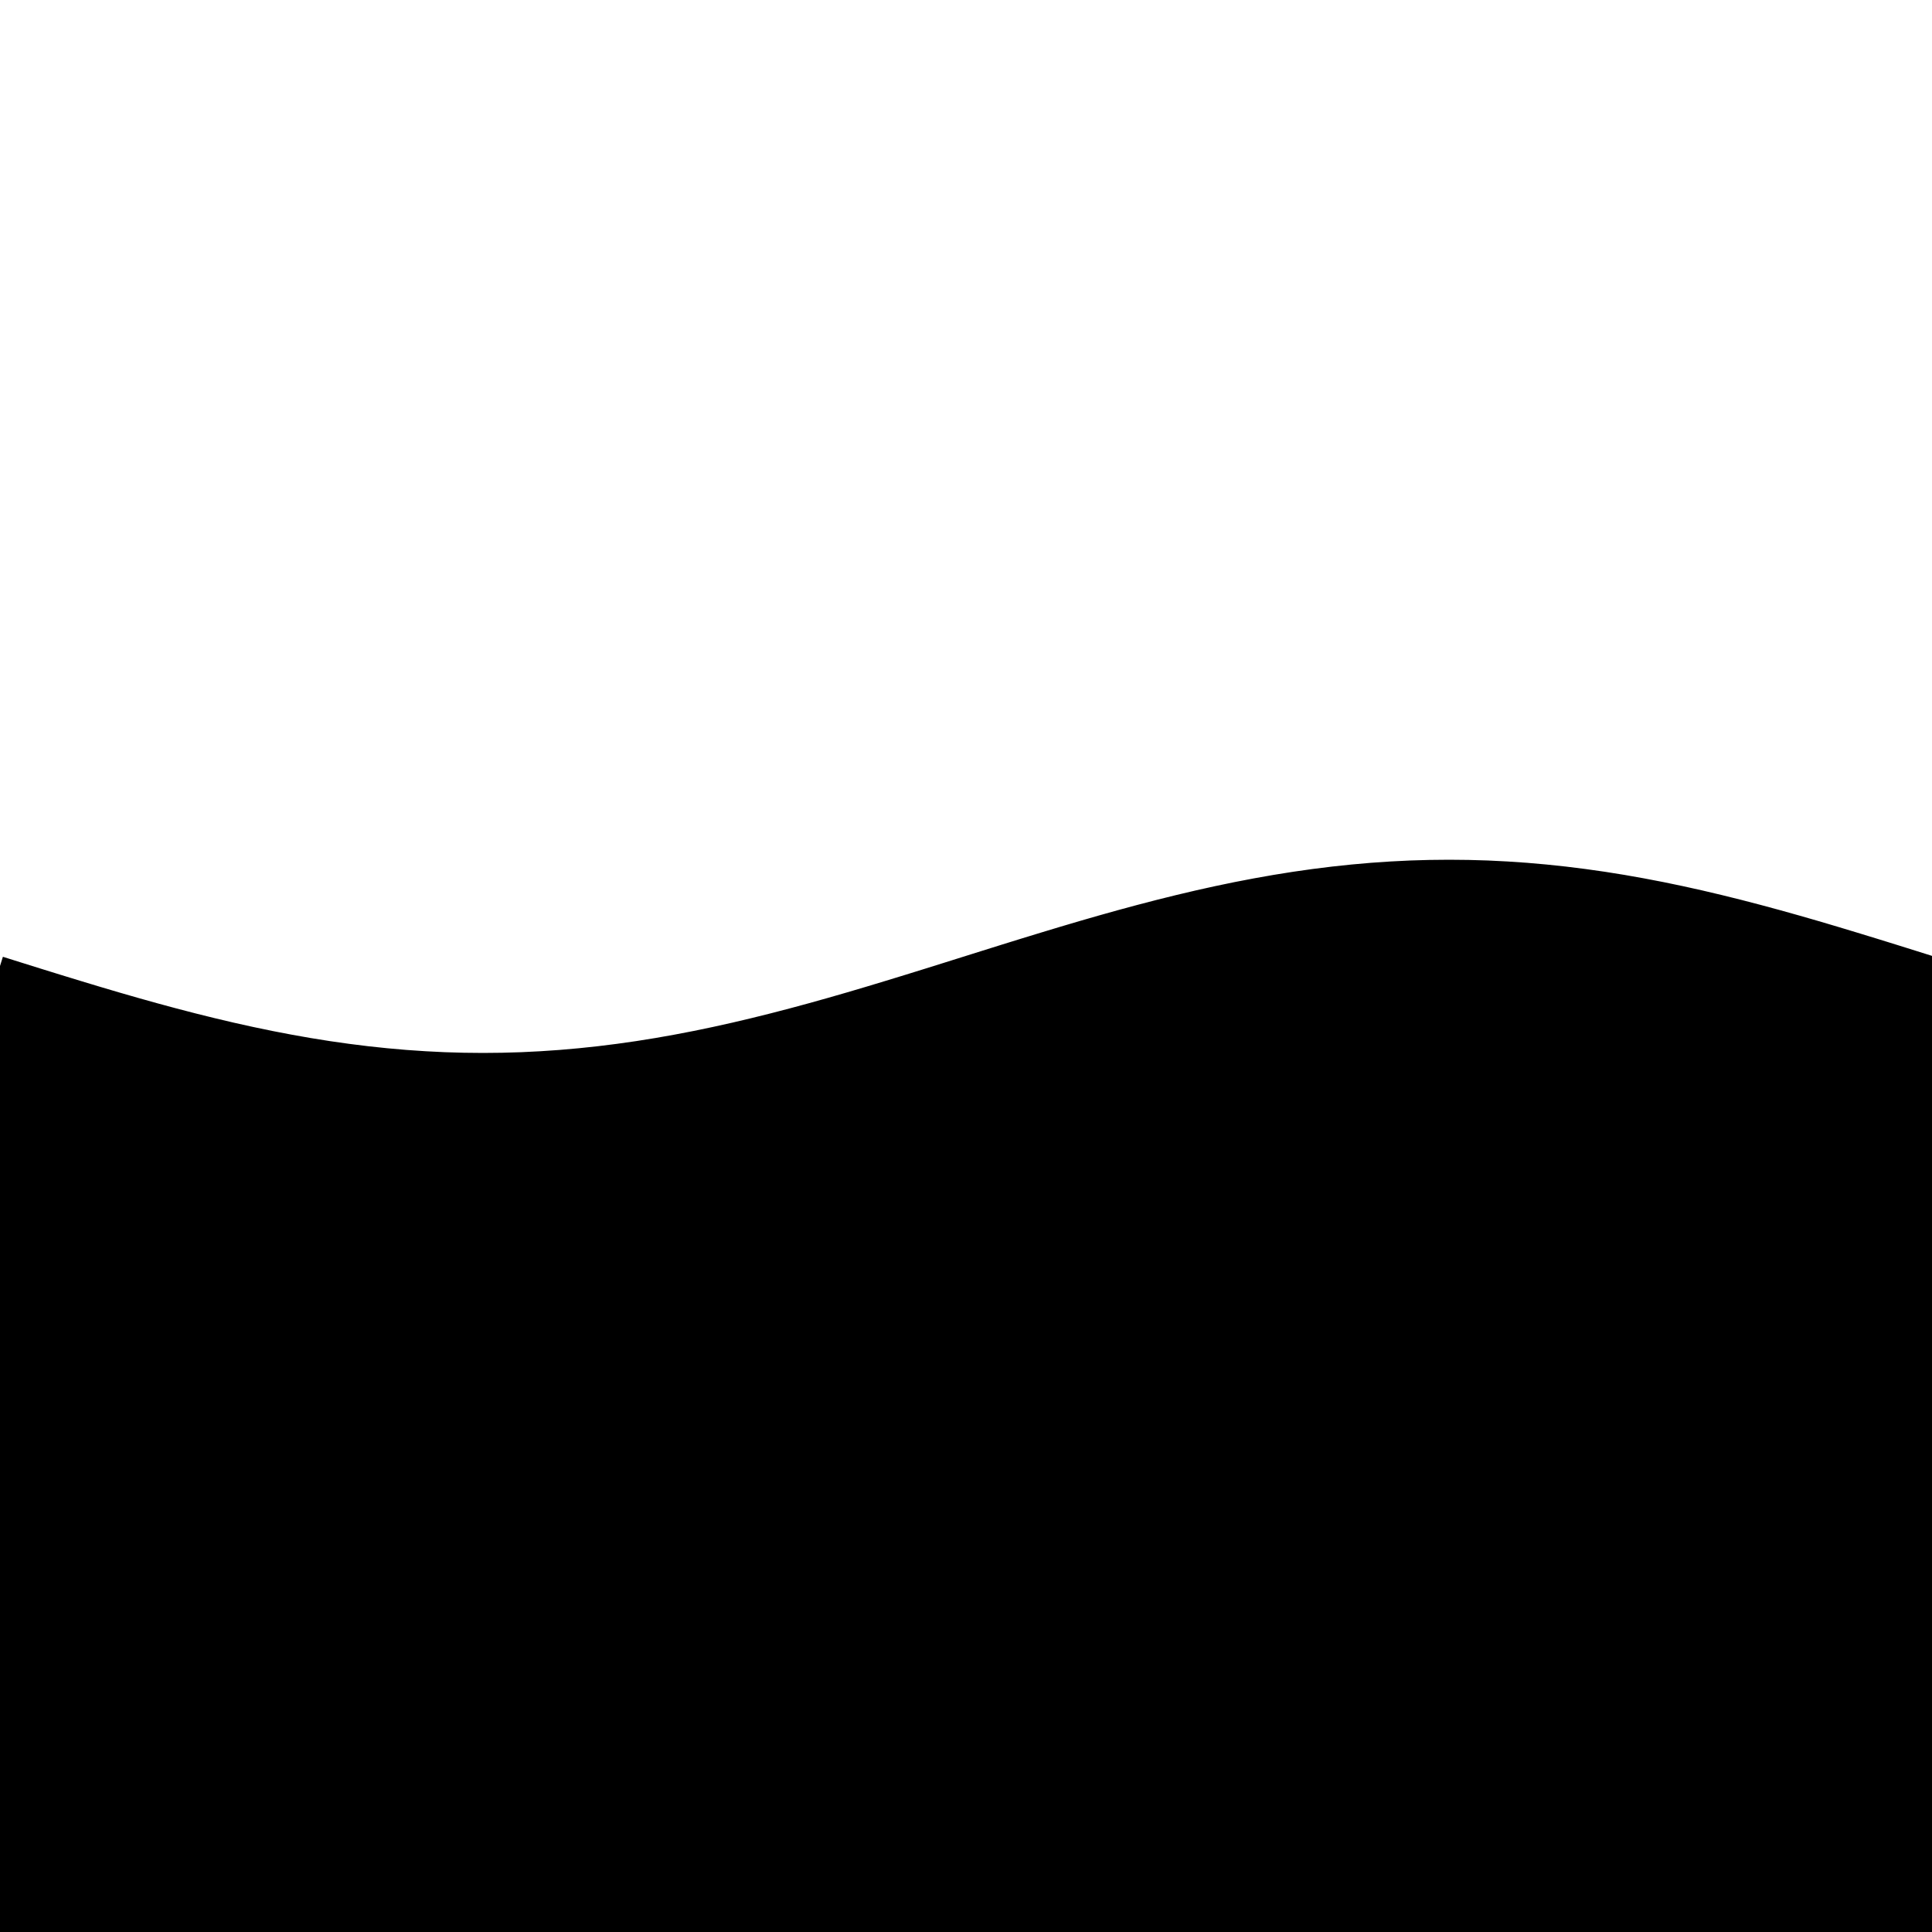
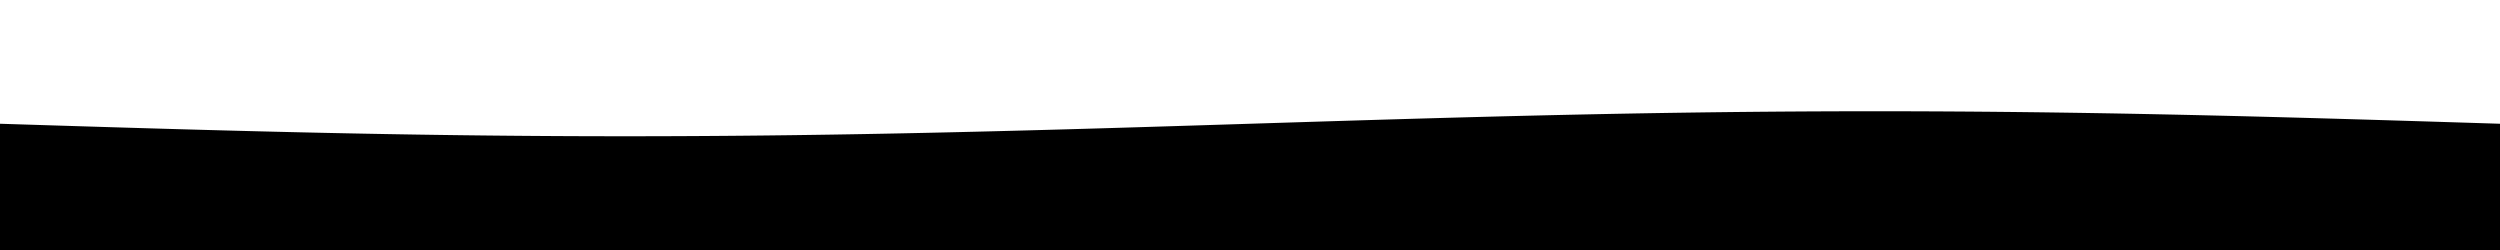
- <svg height="100" width="100">
-   <polyline points="0,50.0 1,50.314 2,50.627 3,50.937 4,51.243 5,51.545 6,51.841 7,52.129 8,52.409 9,52.679 10,52.939 11,53.187 12,53.423 13,53.645 14,53.853 15,54.045 16,54.222 17,54.382 18,54.524 19,54.649 20,54.755 21,54.843 22,54.911 23,54.961 24,54.99 25,55.0 26,54.99 27,54.961 28,54.911 29,54.843 30,54.755 31,54.649 32,54.524 33,54.382 34,54.222 35,54.045 36,53.853 37,53.645 38,53.423 39,53.187 40,52.939 41,52.679 42,52.409 43,52.129 44,51.841 45,51.545 46,51.243 47,50.937 48,50.627 49,50.314 50,50.0 51,49.686 52,49.373 53,49.063 54,48.757 55,48.455 56,48.159 57,47.871 58,47.591 59,47.321 60,47.061 61,46.813 62,46.577 63,46.355 64,46.147 65,45.955 66,45.778 67,45.618 68,45.476 69,45.351 70,45.245 71,45.157 72,45.089 73,45.039 74,45.01 75,45.0 76,45.01 77,45.039 78,45.089 79,45.157 80,45.245 81,45.351 82,45.476 83,45.618 84,45.778 85,45.955 86,46.147 87,46.355 88,46.577 89,46.813 90,47.061 91,47.321 92,47.591 93,47.871 94,48.159 95,48.455 96,48.757 97,49.063 98,49.373 99,49.686 100,50.0 100,100 0,100 " fill="black" stroke="black" />
+ <svg height="100" width="1000">
+   <polyline points="0.0,50.0 2.0,50.063 4.0,50.126 6.0,50.188 8.0,50.251 10.0,50.314 12.0,50.377 14.0,50.439 16.0,50.502 18.0,50.564 20.0,50.627 22.0,50.689 24.0,50.751 26.0,50.813 28.0,50.875 30.0,50.937 32.0,50.999 34.0,51.06 36.0,51.121 38.0,51.182 40.0,51.243 42.0,51.304 44.0,51.365 46.0,51.425 48.0,51.485 50.0,51.545 52.0,51.605 54.0,51.664 56.0,51.723 58.0,51.782 60.0,51.841 62.0,51.899 64.0,51.957 66.0,52.015 68.0,52.072 70.0,52.129 72.0,52.186 74.0,52.242 76.0,52.298 78.0,52.354 80.0,52.409 82.0,52.464 84.0,52.518 86.0,52.572 88.0,52.626 90.0,52.679 92.0,52.732 94.0,52.784 96.0,52.836 98.0,52.888 100.0,52.939 102.0,52.99 104.0,53.04 106.0,53.089 108.0,53.138 110.0,53.187 112.0,53.235 114.0,53.283 116.0,53.33 118.0,53.377 120.0,53.423 122.0,53.468 124.0,53.513 126.0,53.558 128.0,53.602 130.0,53.645 132.0,53.688 134.0,53.73 136.0,53.771 138.0,53.812 140.0,53.853 142.0,53.892 144.0,53.931 146.0,53.97 148.0,54.008 150.0,54.045 152.0,54.082 154.0,54.118 156.0,54.153 158.0,54.188 160.0,54.222 162.0,54.255 164.0,54.288 166.0,54.32 168.0,54.351 170.0,54.382 172.0,54.411 174.0,54.441 176.0,54.469 178.0,54.497 180.0,54.524 182.0,54.551 184.0,54.576 186.0,54.601 188.0,54.625 190.0,54.649 192.0,54.672 194.0,54.694 196.0,54.715 198.0,54.735 200.0,54.755 202.0,54.774 204.0,54.793 206.0,54.81 208.0,54.827 210.0,54.843 212.0,54.858 214.0,54.873 216.0,54.886 218.0,54.899 220.0,54.911 222.0,54.923 224.0,54.933 226.0,54.943 228.0,54.952 230.0,54.961 232.0,54.968 234.0,54.975 236.0,54.981 238.0,54.986 240.0,54.99 242.0,54.994 244.0,54.996 246.0,54.998 248.0,55 250.0,55.0 252.0,55 254.0,54.998 256.0,54.996 258.0,54.994 260.0,54.99 262.0,54.986 264.0,54.981 266.0,54.975 268.0,54.968 270.0,54.961 272.0,54.952 274.0,54.943 276.0,54.933 278.0,54.923 280.0,54.911 282.0,54.899 284.0,54.886 286.0,54.873 288.0,54.858 290.0,54.843 292.0,54.827 294.0,54.81 296.0,54.793 298.0,54.774 300.0,54.755 302.0,54.735 304.0,54.715 306.0,54.694 308.0,54.672 310.0,54.649 312.0,54.625 314.0,54.601 316.0,54.576 318.0,54.551 320.0,54.524 322.0,54.497 324.0,54.469 326.0,54.441 328.0,54.411 330.0,54.382 332.0,54.351 334.0,54.32 336.0,54.288 338.0,54.255 340.0,54.222 342.0,54.188 344.0,54.153 346.0,54.118 348.0,54.082 350.0,54.045 352.0,54.008 354.0,53.97 356.0,53.931 358.0,53.892 360.0,53.853 362.0,53.812 364.0,53.771 366.0,53.73 368.0,53.688 370.0,53.645 372.0,53.602 374.0,53.558 376.0,53.513 378.0,53.468 380.0,53.423 382.0,53.377 384.0,53.33 386.0,53.283 388.0,53.235 390.0,53.187 392.0,53.138 394.0,53.089 396.0,53.04 398.0,52.99 400.0,52.939 402.0,52.888 404.0,52.836 406.0,52.784 408.0,52.732 410.0,52.679 412.0,52.626 414.0,52.572 416.0,52.518 418.0,52.464 420.0,52.409 422.0,52.354 424.0,52.298 426.0,52.242 428.0,52.186 430.0,52.129 432.0,52.072 434.0,52.015 436.0,51.957 438.0,51.899 440.0,51.841 442.0,51.782 444.0,51.723 446.0,51.664 448.0,51.605 450.0,51.545 452.0,51.485 454.0,51.425 456.0,51.365 458.0,51.304 460.0,51.243 462.0,51.182 464.0,51.121 466.0,51.06 468.0,50.999 470.0,50.937 472.0,50.875 474.0,50.813 476.0,50.751 478.0,50.689 480.0,50.627 482.0,50.564 484.0,50.502 486.0,50.439 488.0,50.377 490.0,50.314 492.0,50.251 494.0,50.188 496.0,50.126 498.0,50.063 500.0,50.0 502.0,49.937 504.0,49.874 506.0,49.812 508.0,49.749 510.0,49.686 512.0,49.623 514.0,49.561 516.0,49.498 518.0,49.436 520.0,49.373 522.0,49.311 524.0,49.249 526.0,49.187 528.0,49.125 530.0,49.063 532.0,49.001 534.0,48.94 536.0,48.879 538.0,48.818 540.0,48.757 542.0,48.696 544.0,48.635 546.0,48.575 548.0,48.515 550.0,48.455 552.0,48.395 554.0,48.336 556.0,48.277 558.0,48.218 560.0,48.159 562.0,48.101 564.0,48.043 566.0,47.985 568.0,47.928 570.0,47.871 572.0,47.814 574.0,47.758 576.0,47.702 578.0,47.646 580.0,47.591 582.0,47.536 584.0,47.482 586.0,47.428 588.0,47.374 590.0,47.321 592.0,47.268 594.0,47.216 596.0,47.164 598.0,47.112 600.0,47.061 602.0,47.01 604.0,46.96 606.0,46.911 608.0,46.862 610.0,46.813 612.0,46.765 614.0,46.717 616.0,46.67 618.0,46.623 620.0,46.577 622.0,46.532 624.0,46.487 626.0,46.442 628.0,46.398 630.0,46.355 632.0,46.312 634.0,46.27 636.0,46.229 638.0,46.188 640.0,46.147 642.0,46.108 644.0,46.069 646.0,46.03 648.0,45.992 650.0,45.955 652.0,45.918 654.0,45.882 656.0,45.847 658.0,45.812 660.0,45.778 662.0,45.745 664.0,45.712 666.0,45.68 668.0,45.649 670.0,45.618 672.0,45.589 674.0,45.559 676.0,45.531 678.0,45.503 680.0,45.476 682.0,45.449 684.0,45.424 686.0,45.399 688.0,45.375 690.0,45.351 692.0,45.328 694.0,45.306 696.0,45.285 698.0,45.265 700.0,45.245 702.0,45.226 704.0,45.207 706.0,45.19 708.0,45.173 710.0,45.157 712.0,45.142 714.0,45.127 716.0,45.114 718.0,45.101 720.0,45.089 722.0,45.077 724.0,45.067 726.0,45.057 728.0,45.048 730.0,45.039 732.0,45.032 734.0,45.025 736.0,45.019 738.0,45.014 740.0,45.01 742.0,45.006 744.0,45.004 746.0,45.002 748.0,45 750.0,45.0 752.0,45 754.0,45.002 756.0,45.004 758.0,45.006 760.0,45.01 762.0,45.014 764.0,45.019 766.0,45.025 768.0,45.032 770.0,45.039 772.0,45.048 774.0,45.057 776.0,45.067 778.0,45.077 780.0,45.089 782.0,45.101 784.0,45.114 786.0,45.127 788.0,45.142 790.0,45.157 792.0,45.173 794.0,45.19 796.0,45.207 798.0,45.226 800.0,45.245 802.0,45.265 804.0,45.285 806.0,45.306 808.0,45.328 810.0,45.351 812.0,45.375 814.0,45.399 816.0,45.424 818.0,45.449 820.0,45.476 822.0,45.503 824.0,45.531 826.0,45.559 828.0,45.589 830.0,45.618 832.0,45.649 834.0,45.68 836.0,45.712 838.0,45.745 840.0,45.778 842.0,45.812 844.0,45.847 846.0,45.882 848.0,45.918 850.0,45.955 852.0,45.992 854.0,46.03 856.0,46.069 858.0,46.108 860.0,46.147 862.0,46.188 864.0,46.229 866.0,46.27 868.0,46.312 870.0,46.355 872.0,46.398 874.0,46.442 876.0,46.487 878.0,46.532 880.0,46.577 882.0,46.623 884.0,46.67 886.0,46.717 888.0,46.765 890.0,46.813 892.0,46.862 894.0,46.911 896.0,46.96 898.0,47.01 900.0,47.061 902.0,47.112 904.0,47.164 906.0,47.216 908.0,47.268 910.0,47.321 912.0,47.374 914.0,47.428 916.0,47.482 918.0,47.536 920.0,47.591 922.0,47.646 924.0,47.702 926.0,47.758 928.0,47.814 930.0,47.871 932.0,47.928 934.0,47.985 936.0,48.043 938.0,48.101 940.0,48.159 942.0,48.218 944.0,48.277 946.0,48.336 948.0,48.395 950.0,48.455 952.0,48.515 954.0,48.575 956.0,48.635 958.0,48.696 960.0,48.757 962.0,48.818 964.0,48.879 966.0,48.94 968.0,49.001 970.0,49.063 972.0,49.125 974.0,49.187 976.0,49.249 978.0,49.311 980.0,49.373 982.0,49.436 984.0,49.498 986.0,49.561 988.0,49.623 990.0,49.686 992.0,49.749 994.0,49.812 996.0,49.874 998.0,49.937 1000.0,50.0 1000,50.0 1000,100 0,100 " fill="black" stroke="black" />
</svg>
